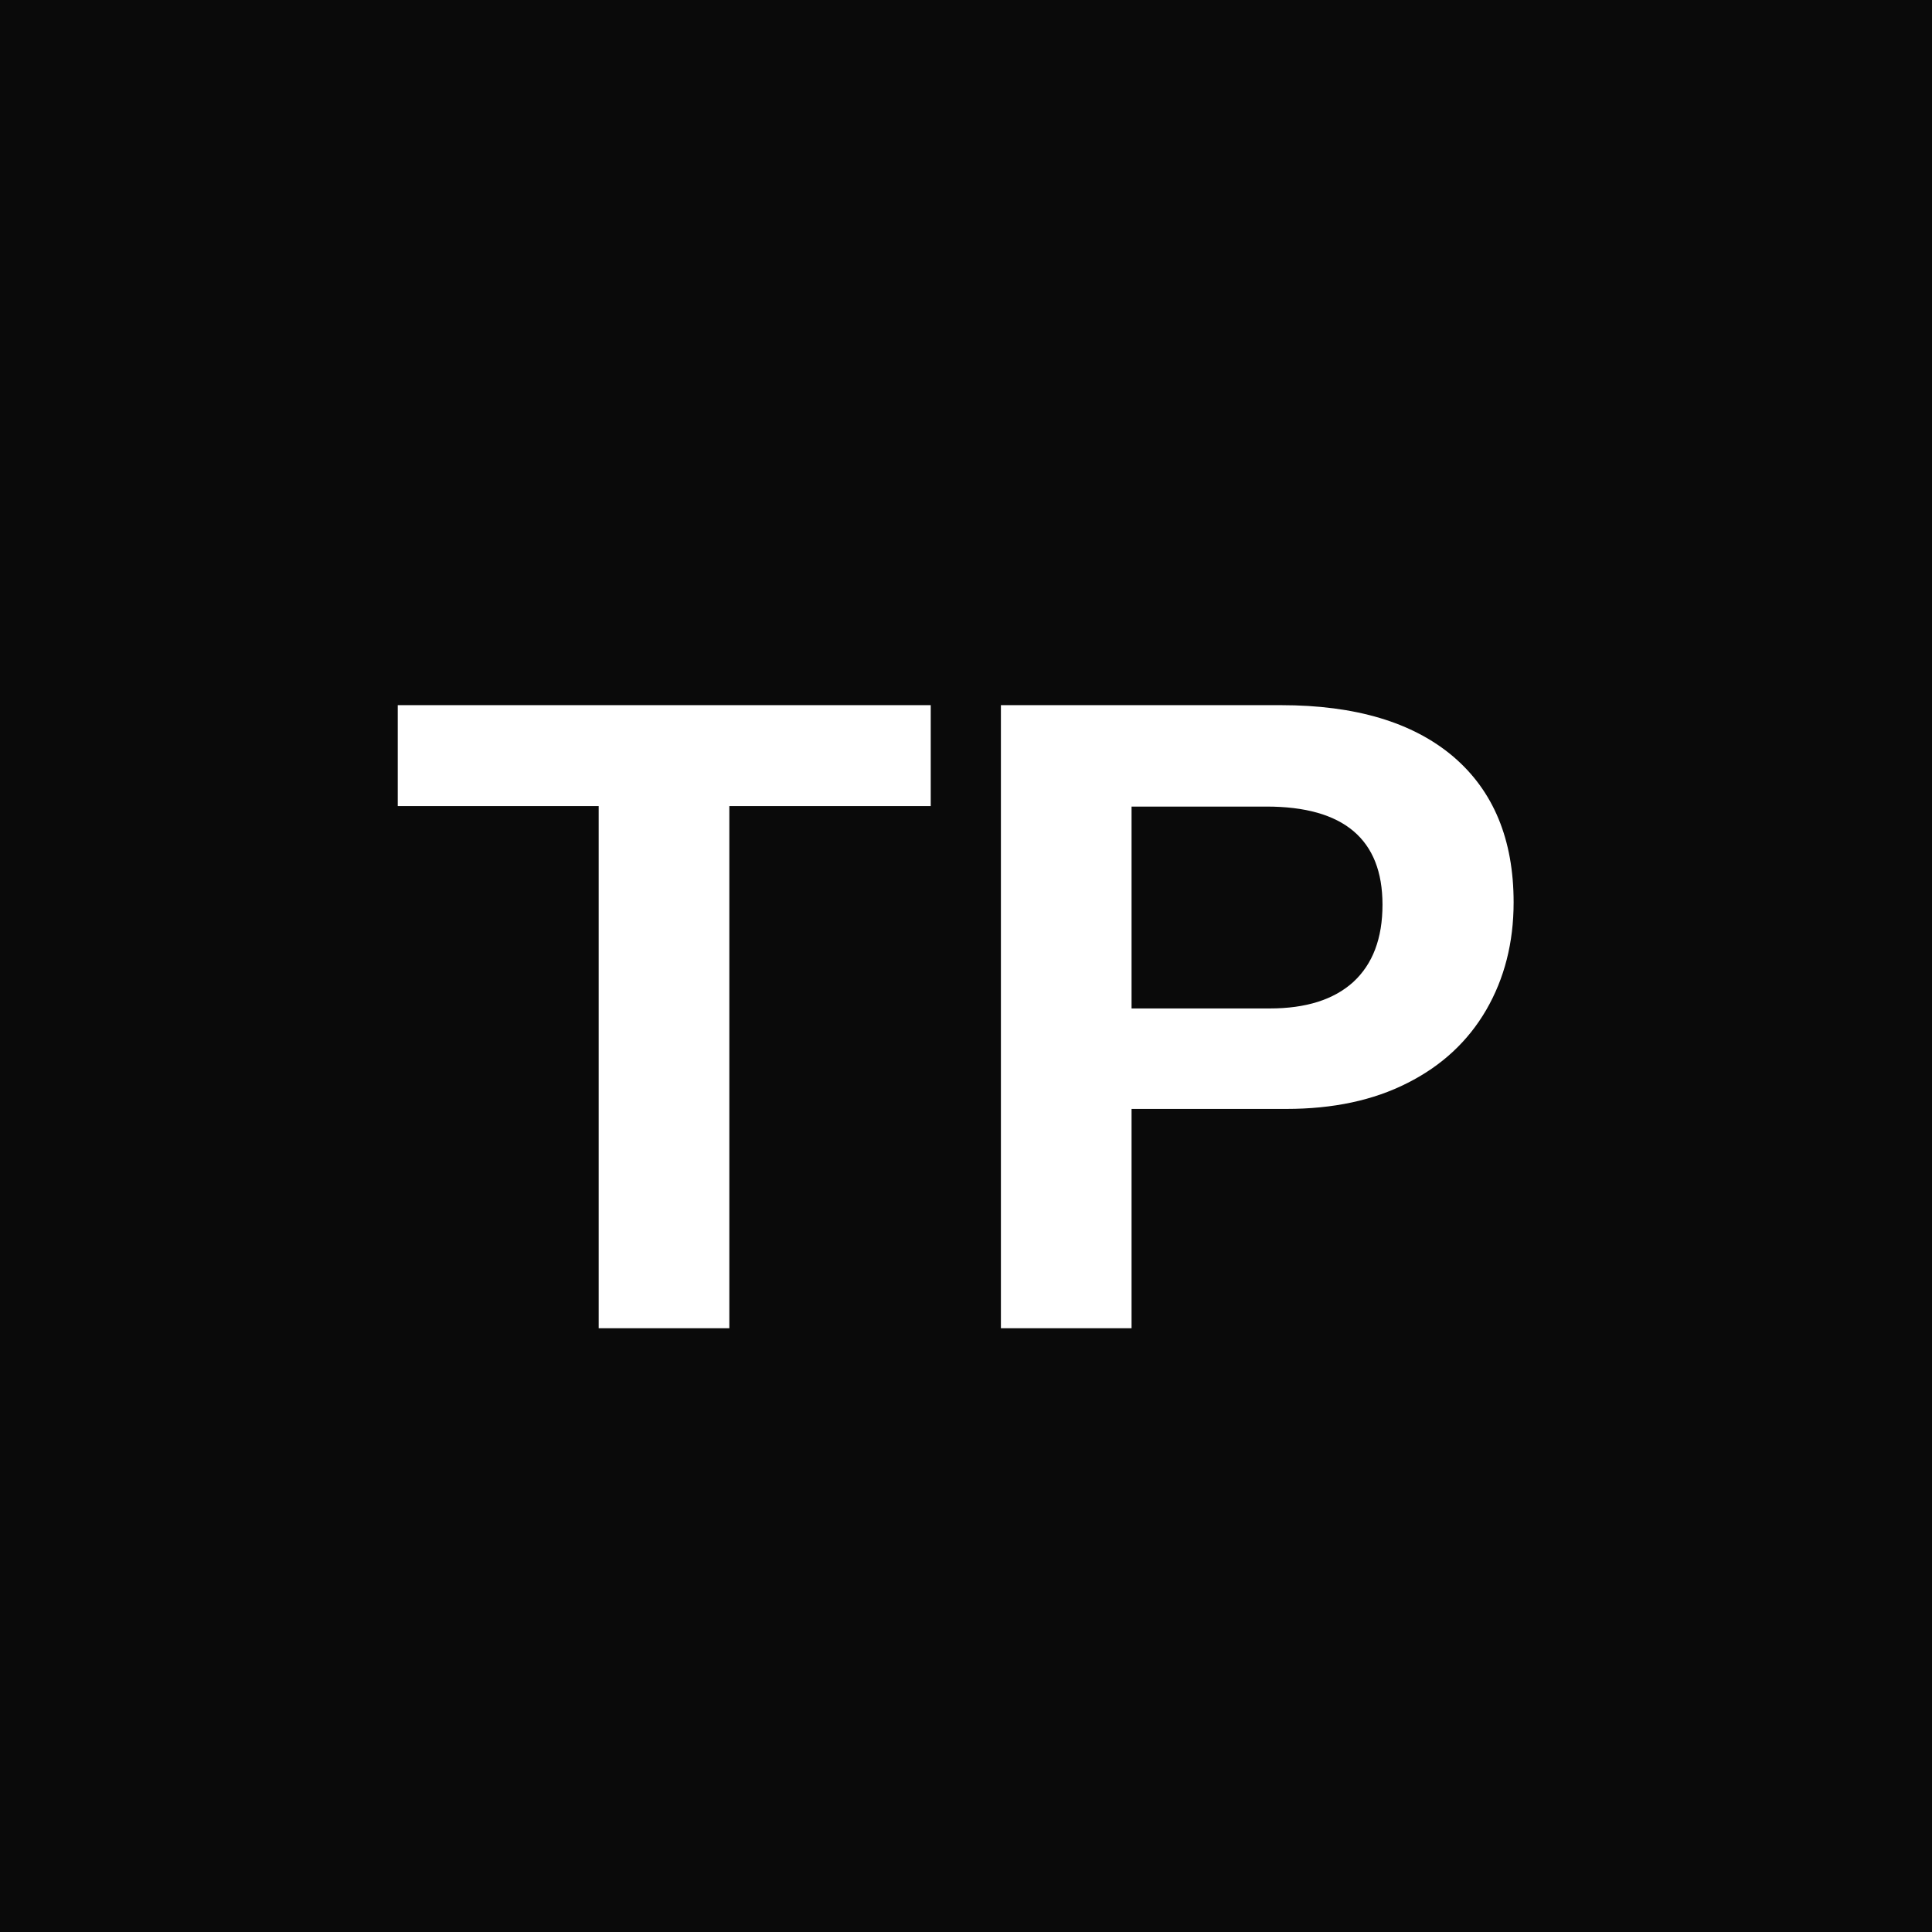
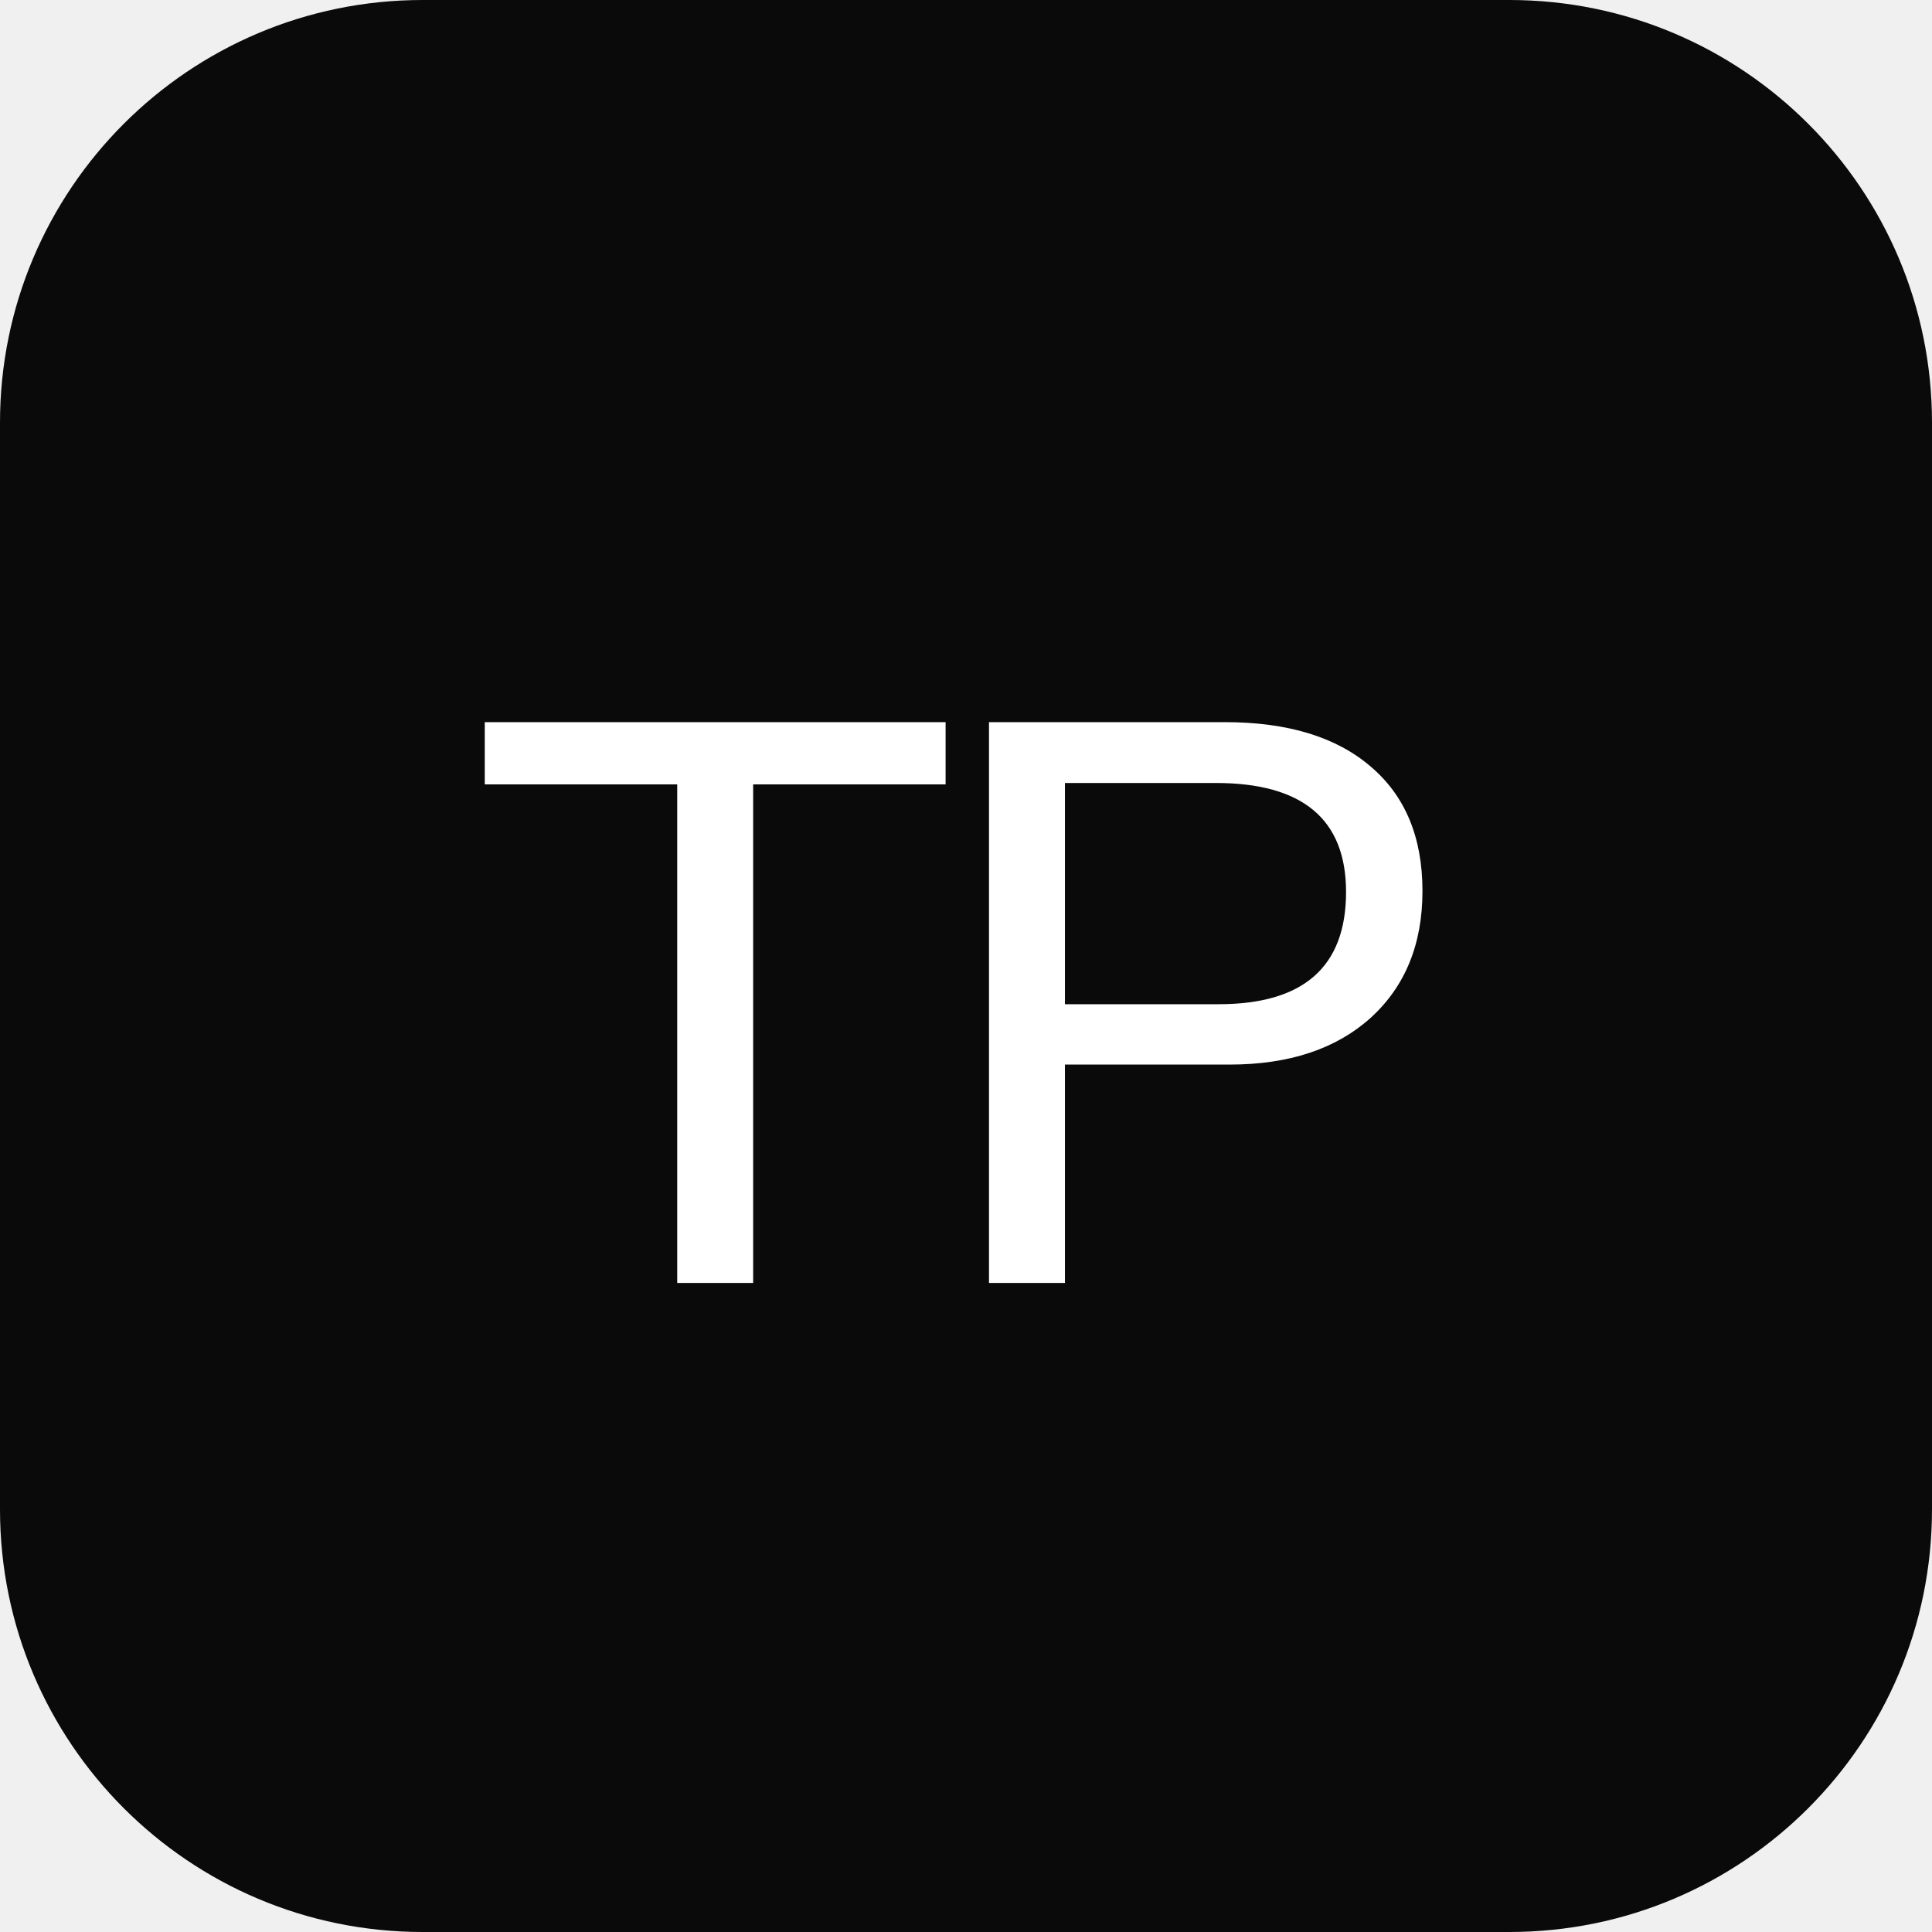
<svg xmlns="http://www.w3.org/2000/svg" viewBox="0 0 64 64">
-   <rect width="64" height="64" fill="#0a0a0a" />
-   <text x="32" y="44" font-family="Arial Narrow,Arial,sans-serif" font-size="30" font-weight="800" text-anchor="middle" fill="#fff">TP</text>
+   <rect width="64" height="64" rx="14" fill="#0a0a0a" />
+   <text x="32" y="42.5" font-family="Switzer,-apple-system,'Helvetica Neue',Arial,sans-serif" font-size="27" font-weight="500" letter-spacing="-1.4" text-anchor="middle" fill="#fff">TP</text>
</svg>
